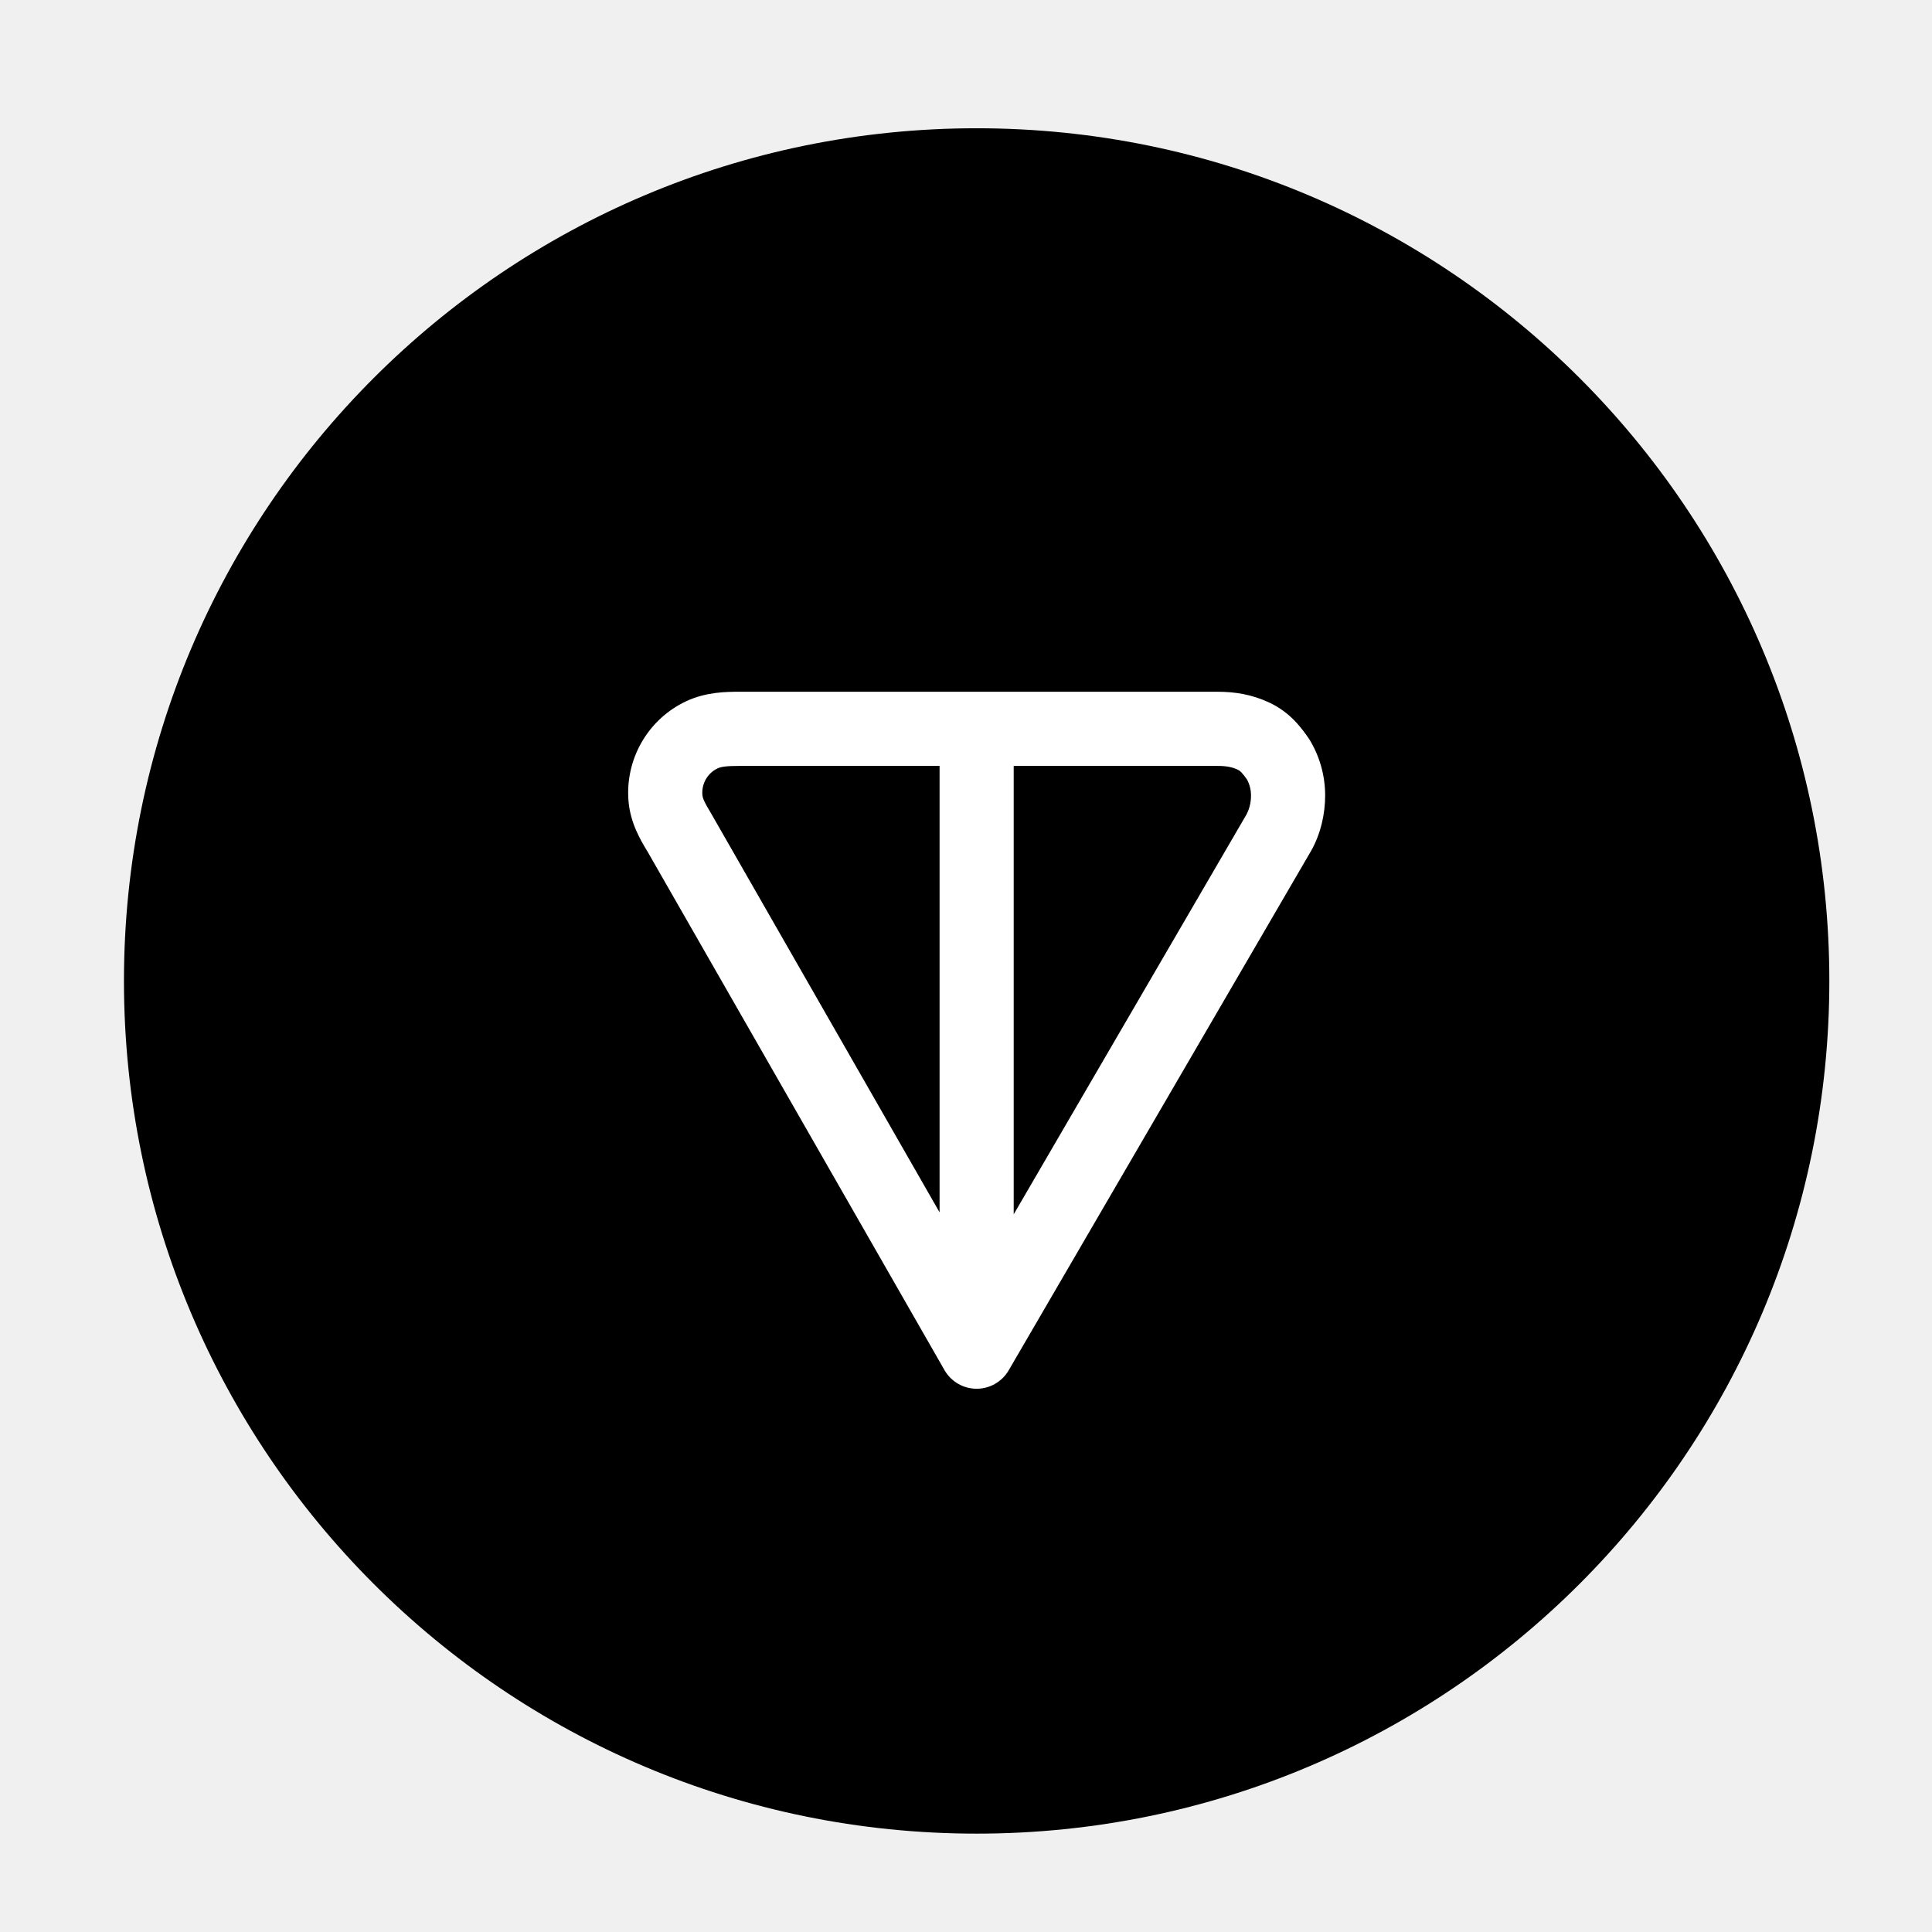
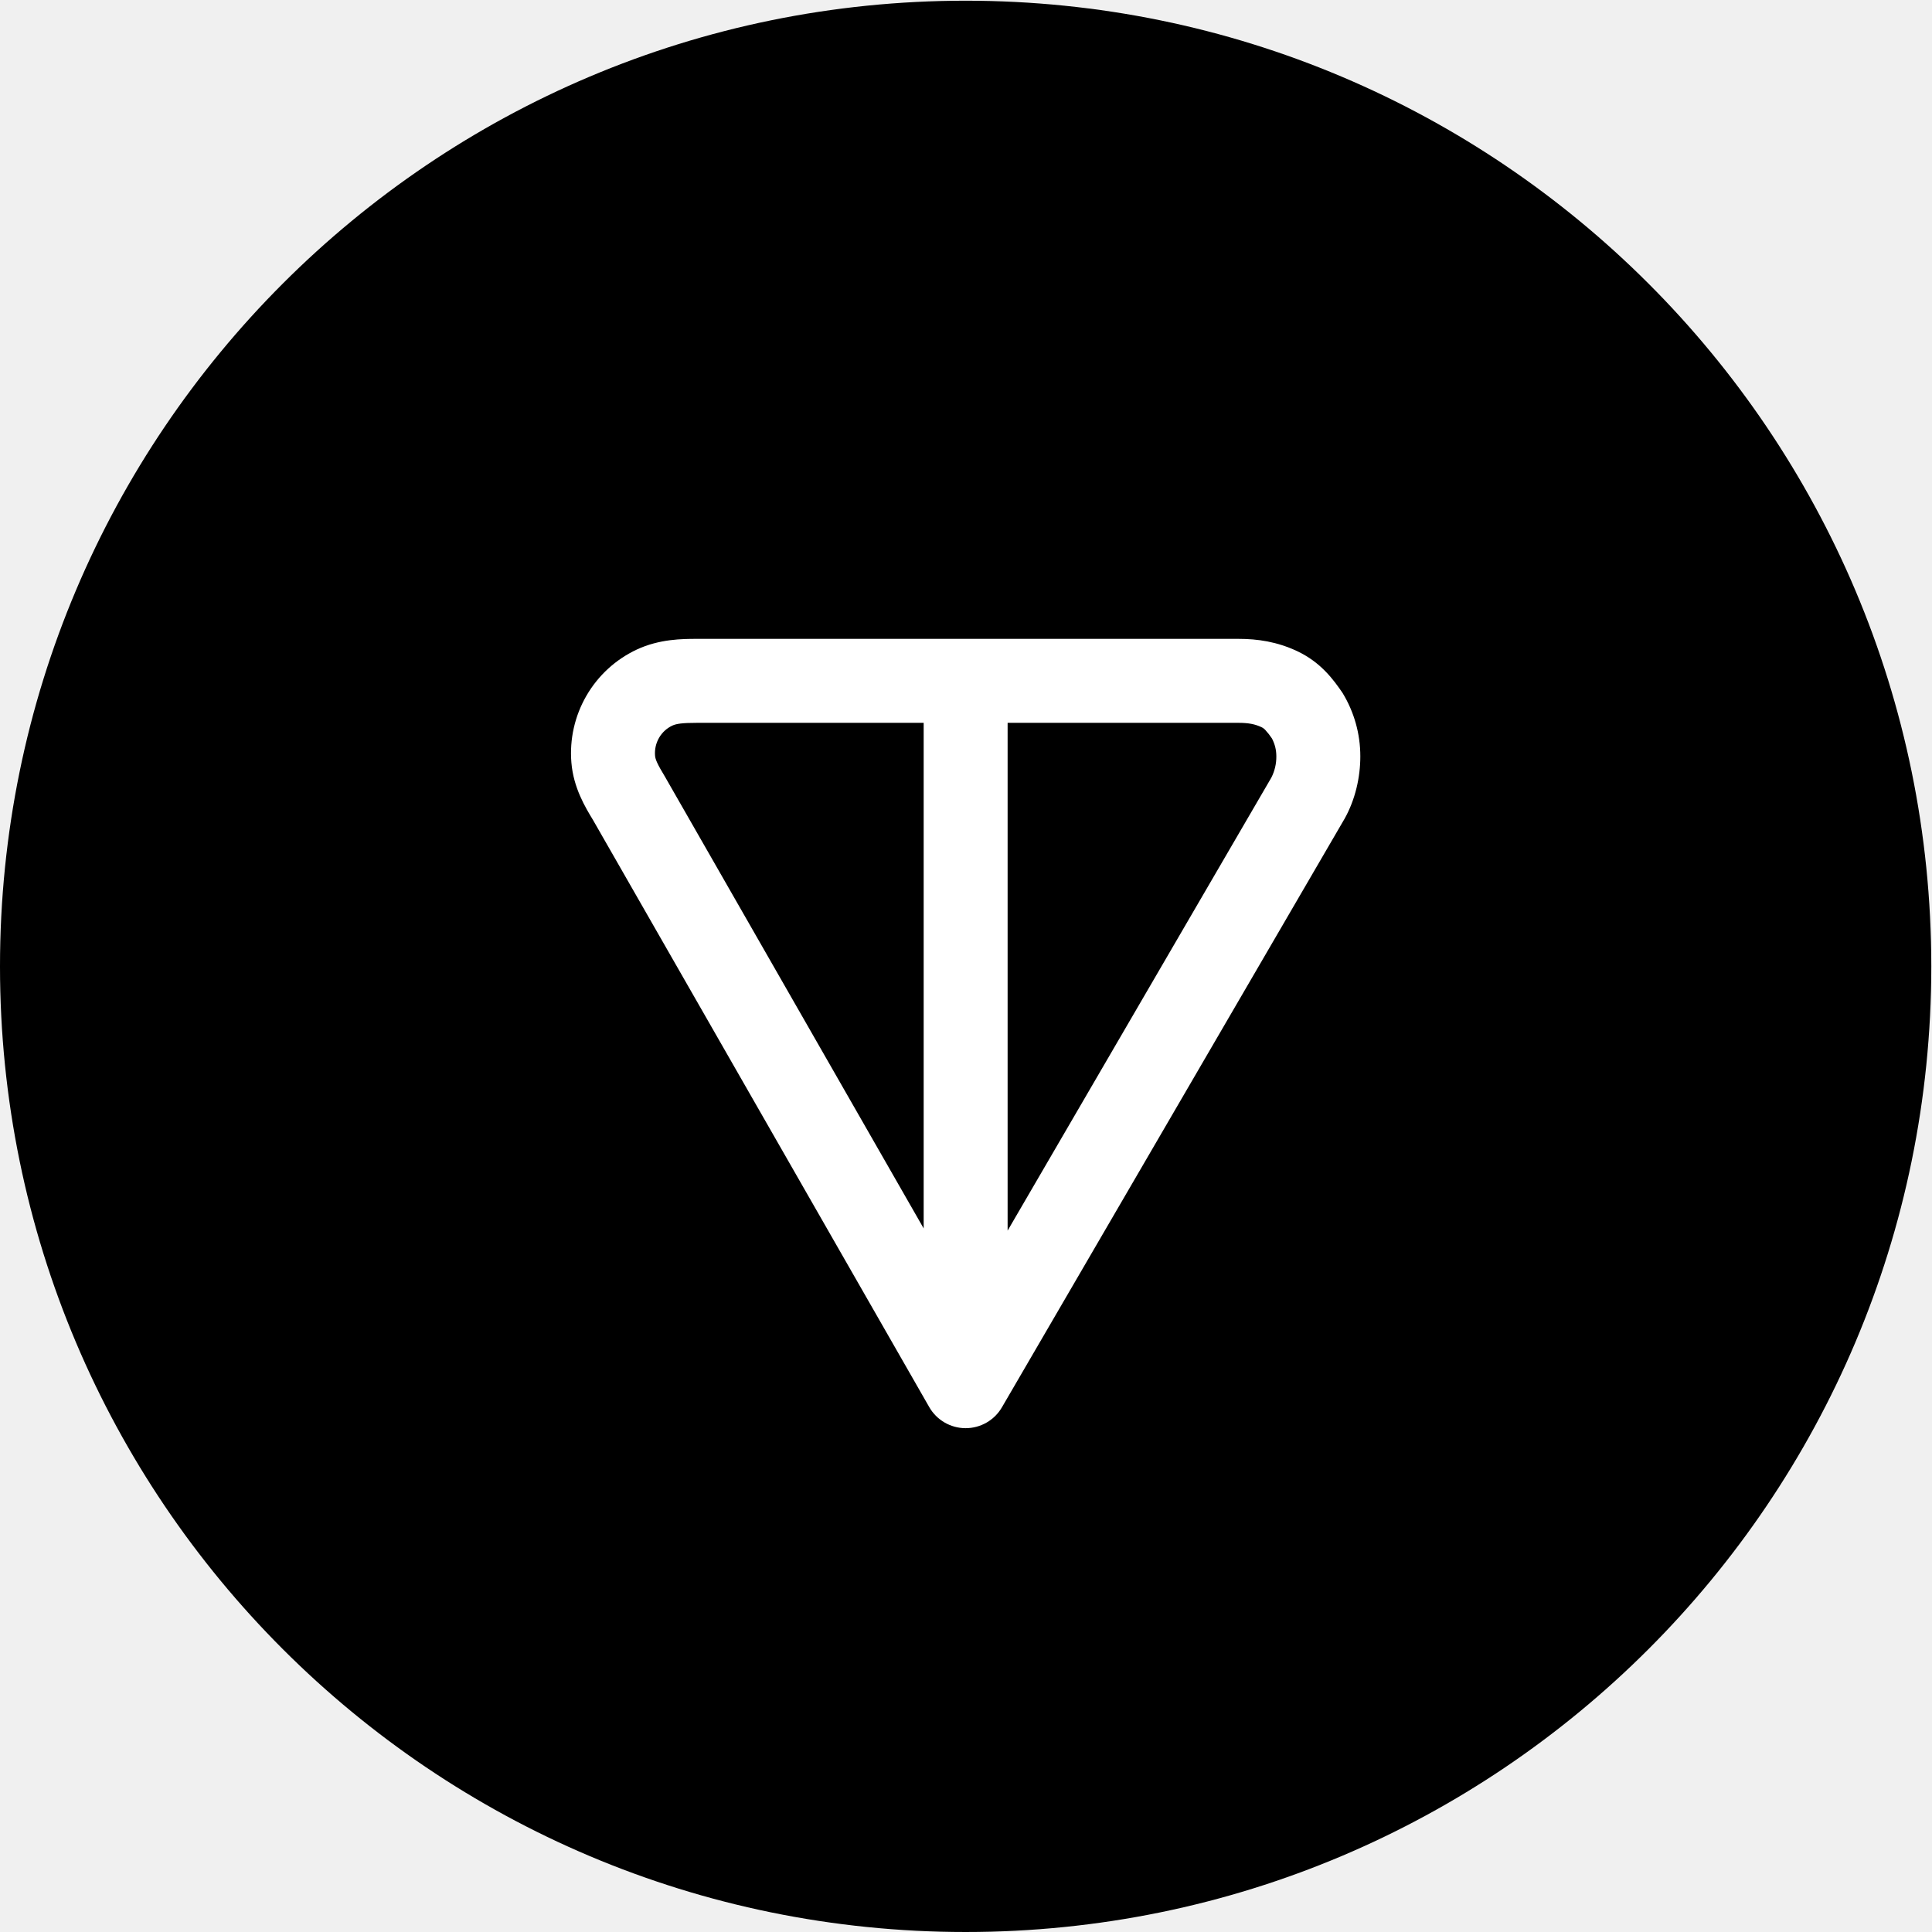
<svg xmlns="http://www.w3.org/2000/svg" width="226.777" height="226.777" viewBox="0 0 226.777 226.777">
-   <g transform="translate(14.55 15.055) scale(3.57457)" fill="none">
+   <g transform="translate(0 .083) scale(4.0481)" fill="none">
    <circle r="28" cy="28" cx="28" fill="#000" />
    <path d="M20.209 18.504h15.704c.556 0 1.111.082 1.691.352.696.325 1.065.836 1.323 1.213a3.524 3.524 0 0 1 .517 1.844c0 .597-.142 1.247-.46 1.814l-.01.016-9.922 17.043a1.217 1.217 0 0 1-2.108-.007l-9.74-17.007-.008-.014c-.223-.367-.568-.935-.628-1.668a3.322 3.322 0 0 1 .435-1.935 3.306 3.306 0 0 1 1.461-1.341c.658-.307 1.324-.31 1.745-.31zm6.574 2.435h-6.574c-.432 0-.598.027-.714.08a.87.87 0 0 0-.385.354.888.888 0 0 0-.116.517c.009.104.051.222.3.632l.015.027 7.474 13.05zm2.434 0v14.724l7.647-13.135a1.33 1.33 0 0 0 .145-.615c0-.188-.04-.35-.126-.519a1.957 1.957 0 0 0-.194-.248.357.357 0 0 0-.114-.083c-.18-.084-.365-.124-.662-.124z" clip-rule="evenodd" fill="#fff" fill-rule="evenodd" />
  </g>
</svg>
